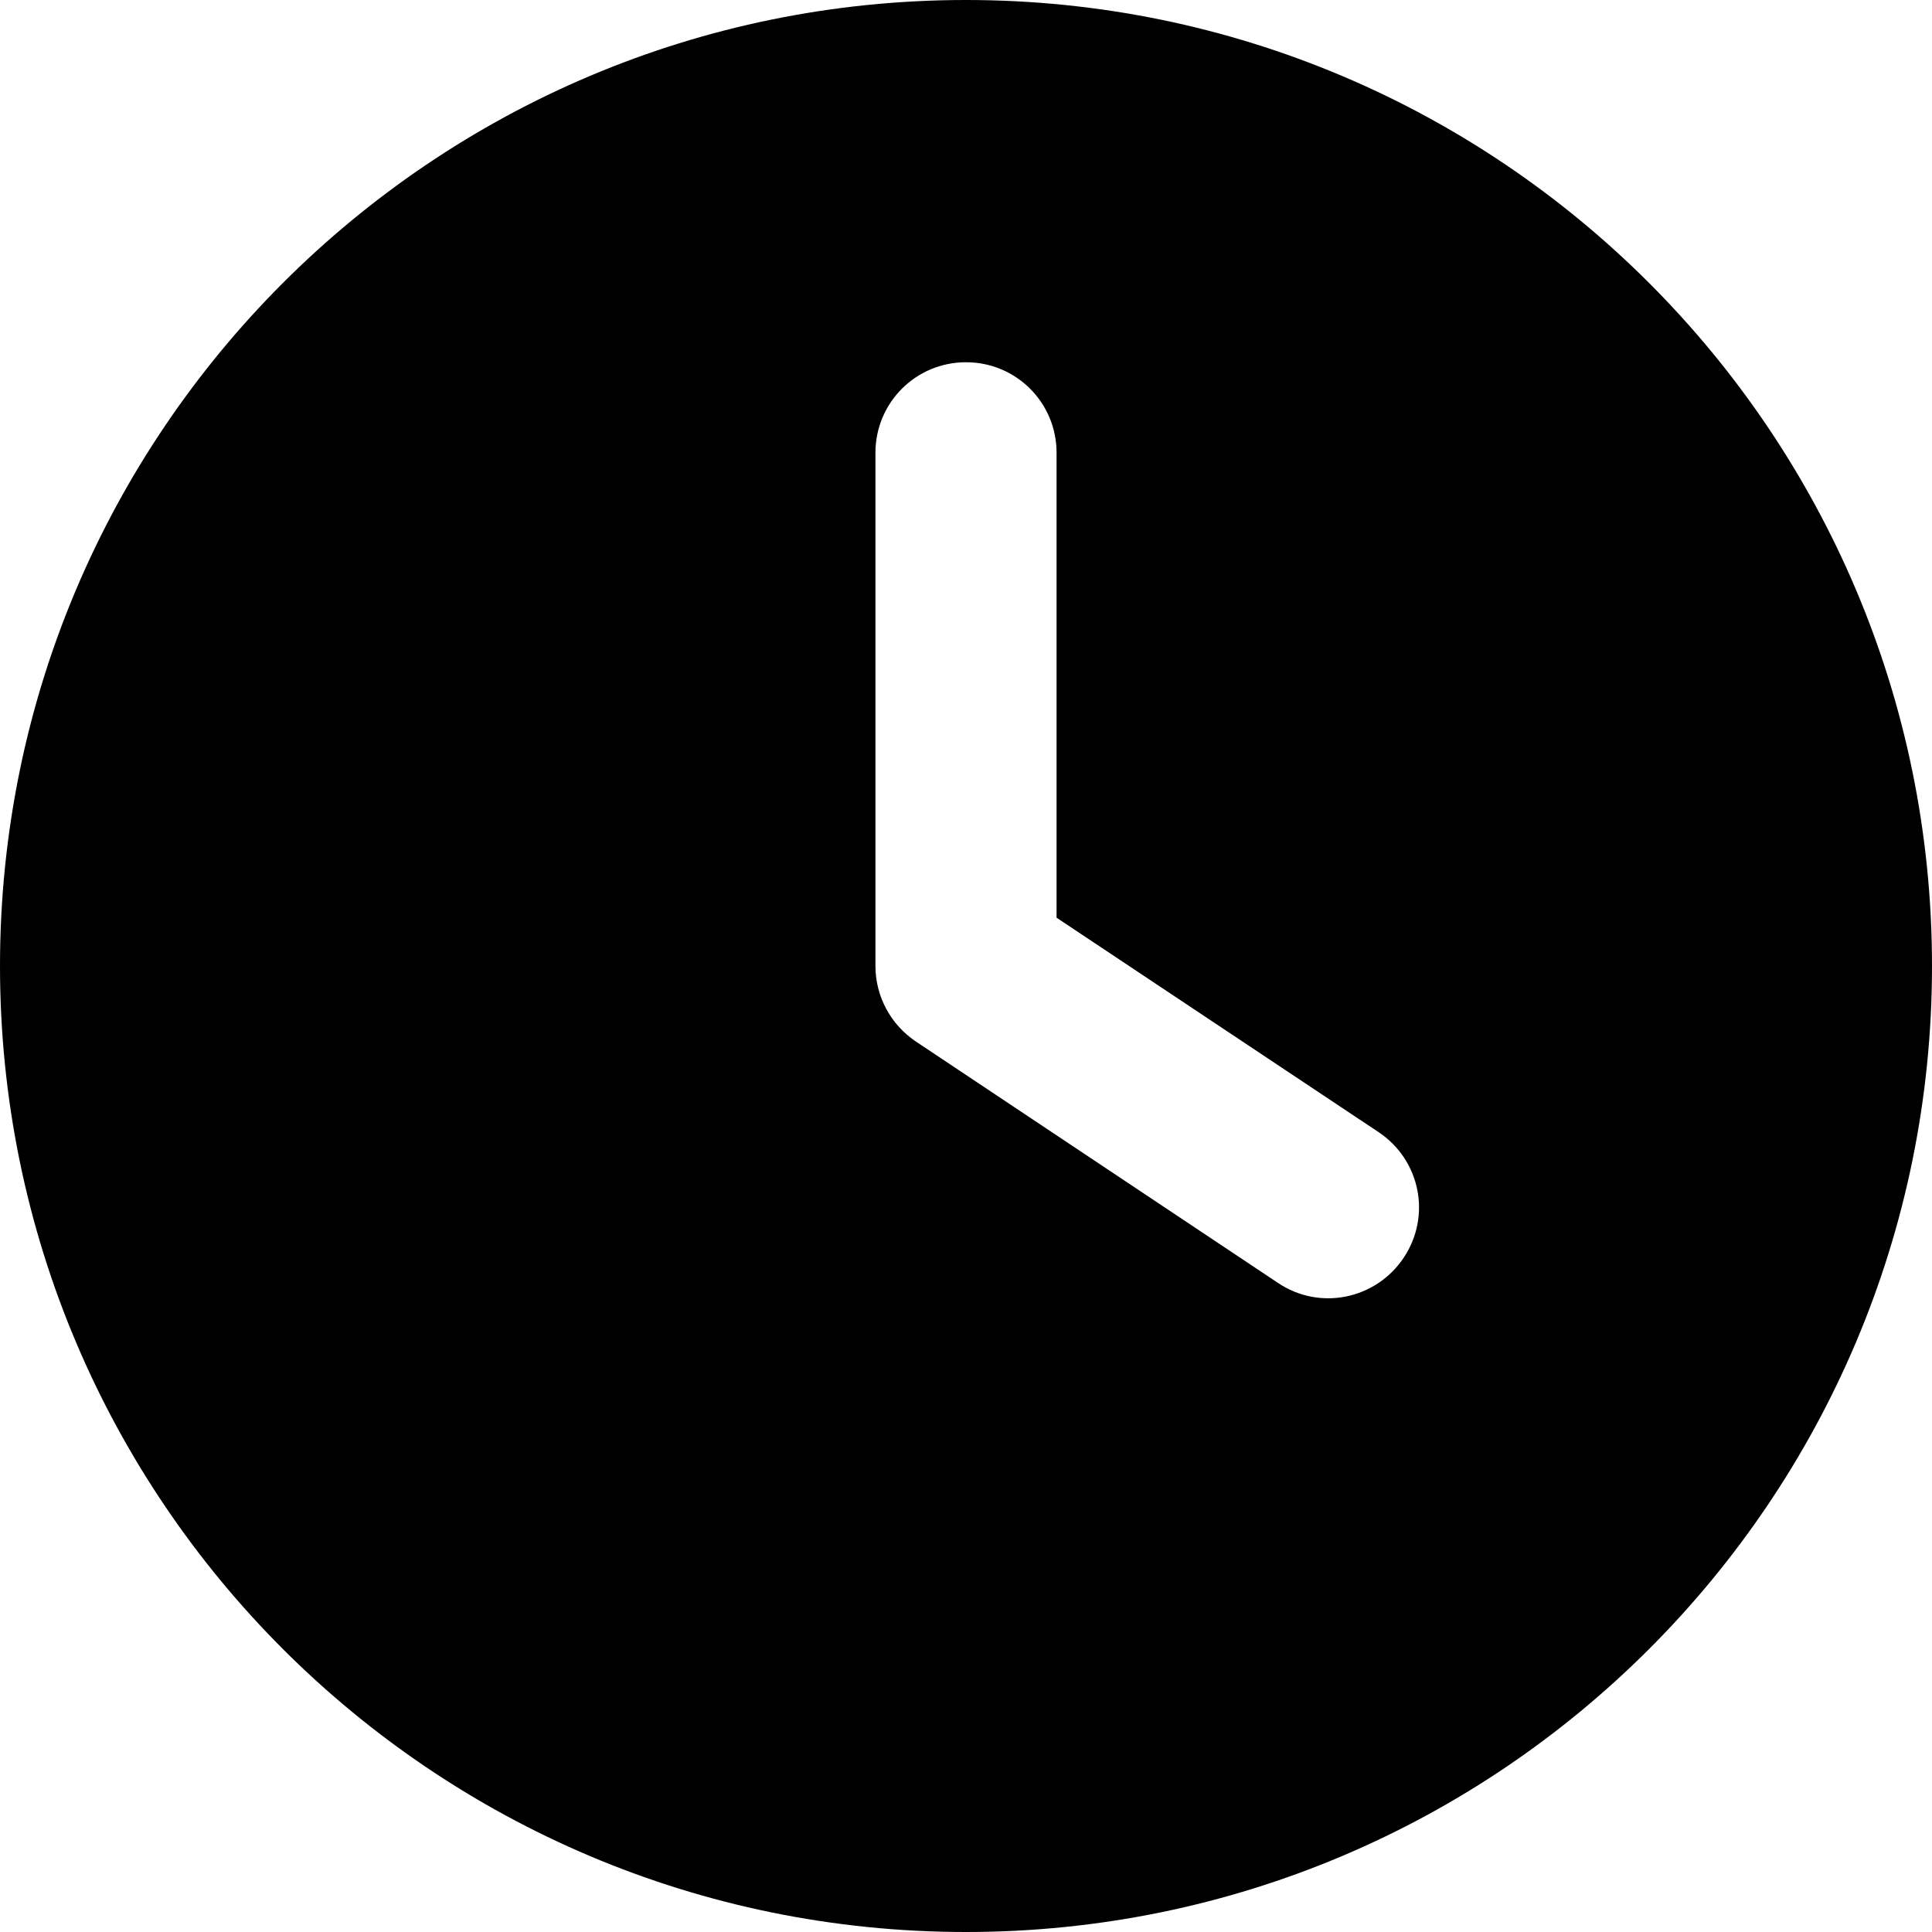
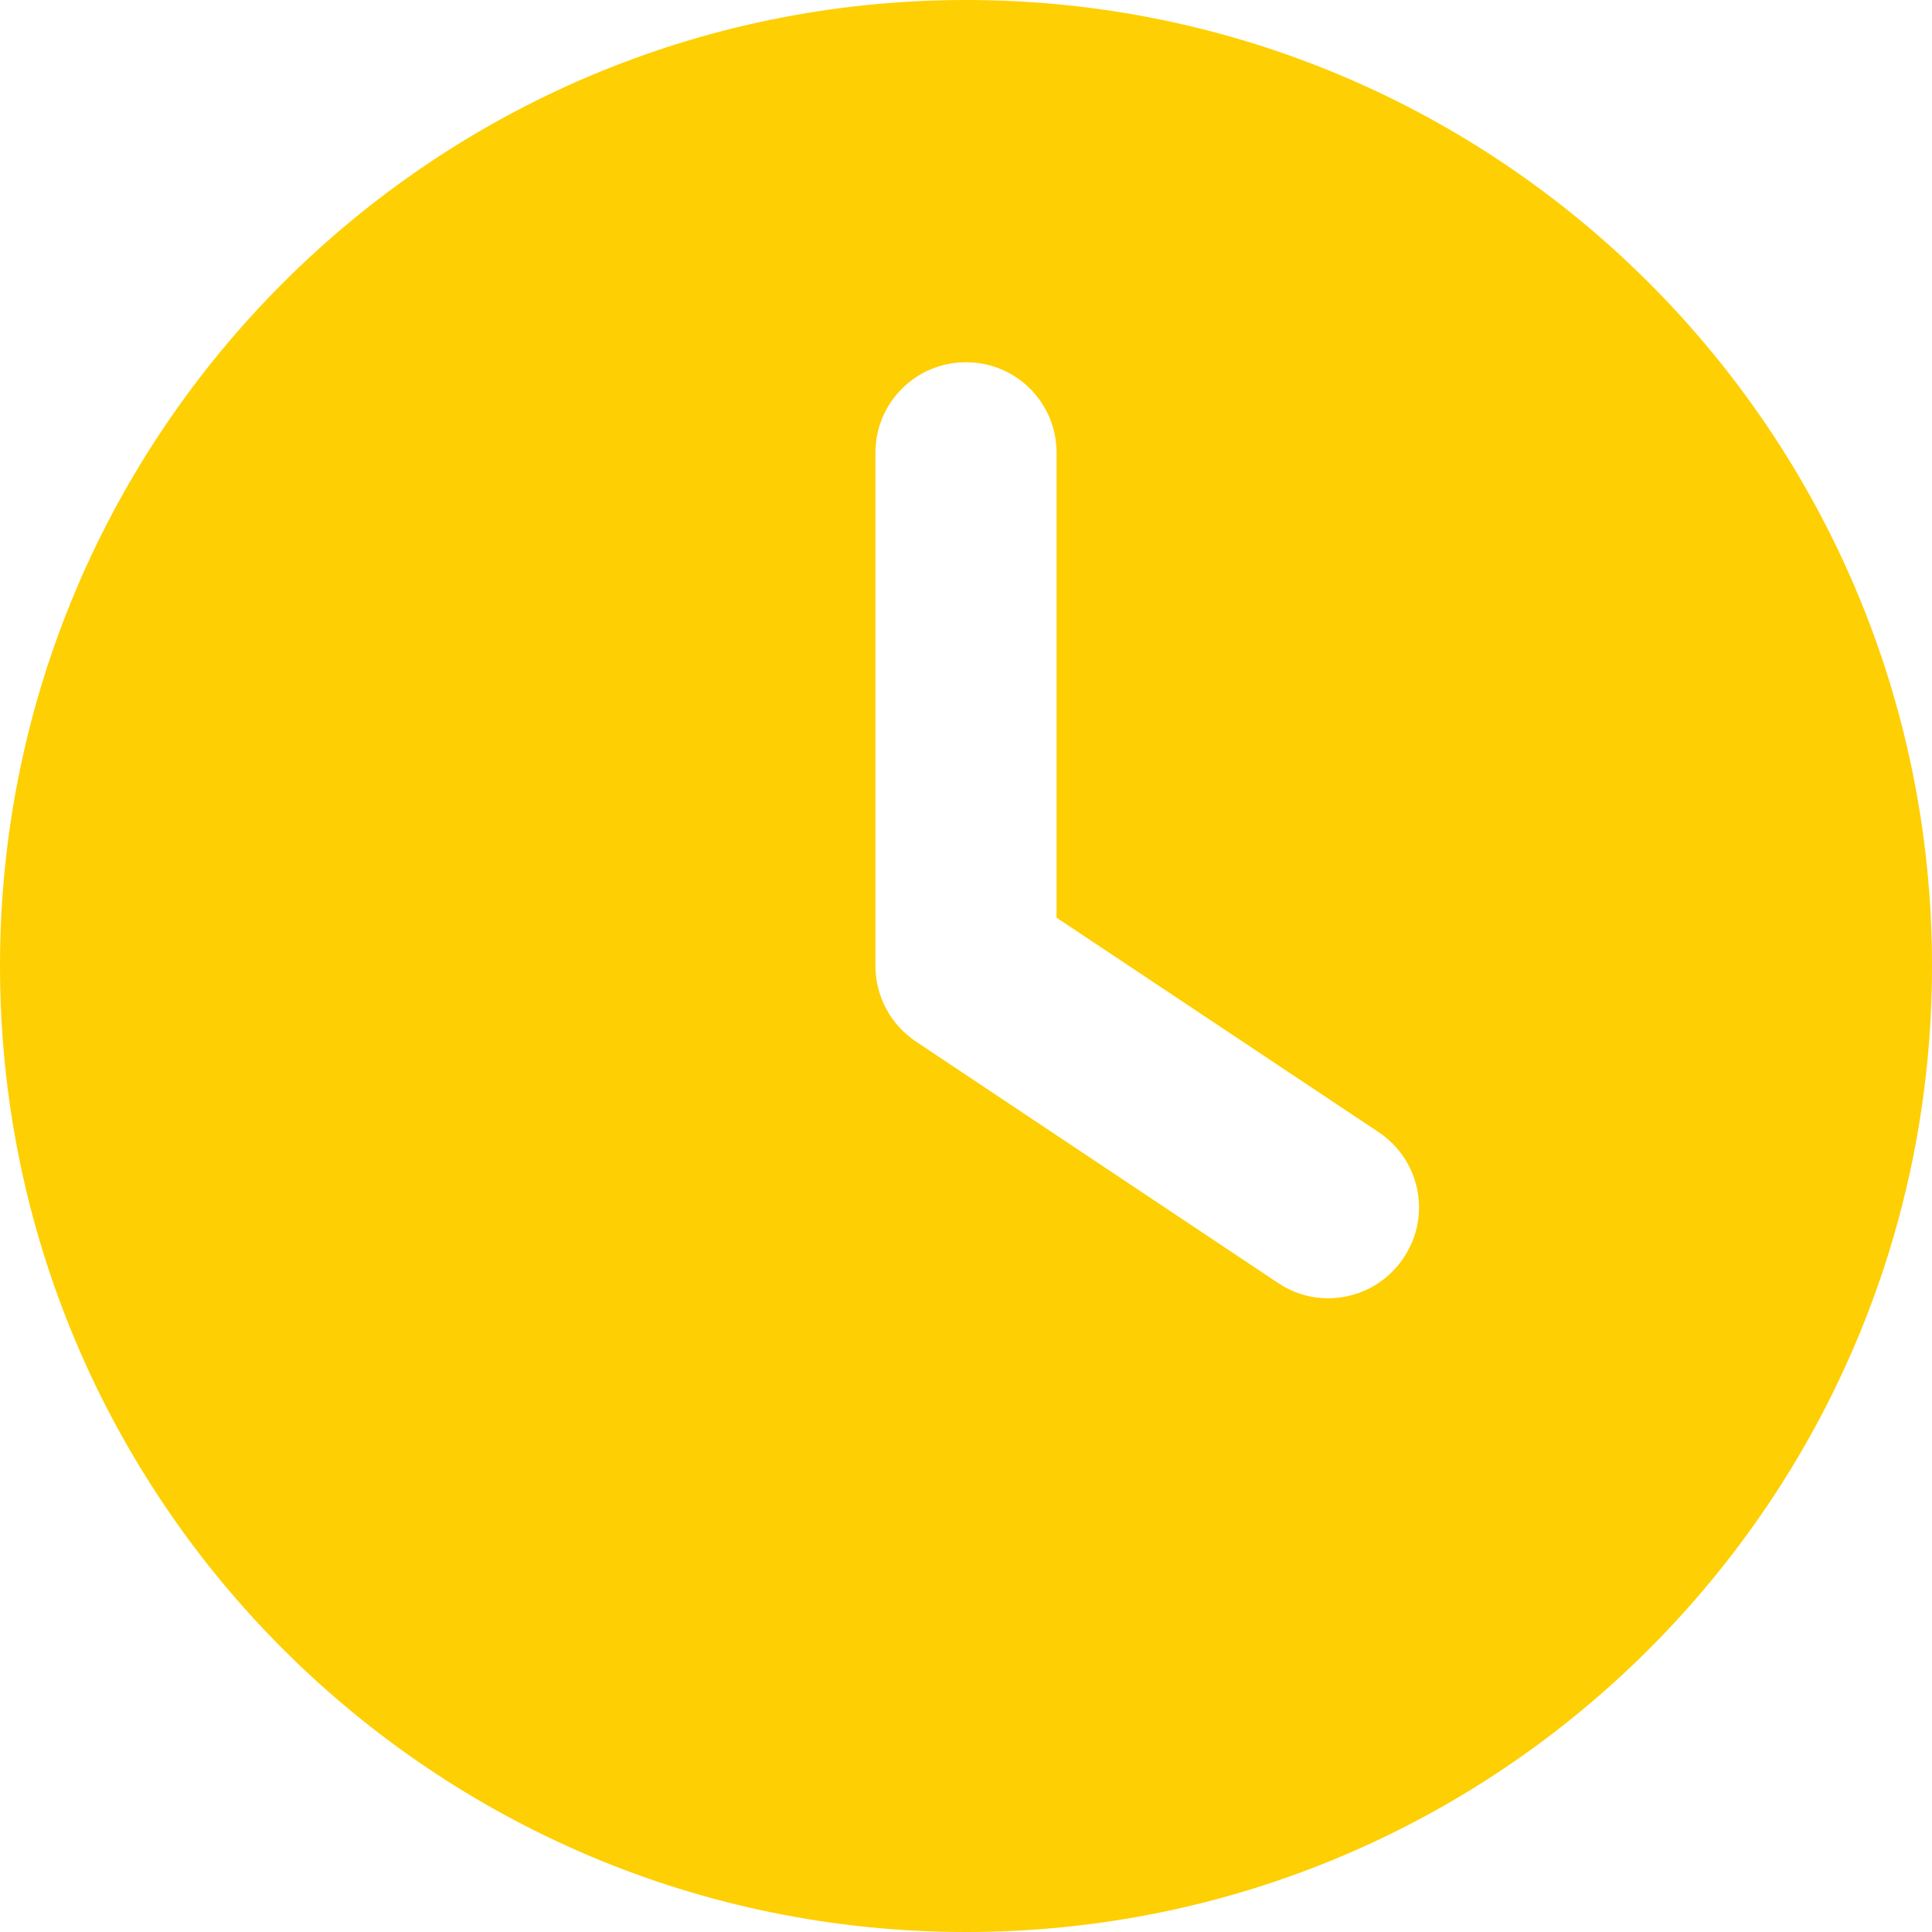
- <svg xmlns="http://www.w3.org/2000/svg" viewBox="0 0 512 512">
+ <svg xmlns="http://www.w3.org/2000/svg" viewBox="0 0 512 512" fill="#FECF02">
  <path d="M256 0a256 256 0 1 1 0 512A256 256 0 1 1 256 0zM232 120V256c0 8 4 15.5 10.7 20l96 64c11 7.4 25.9 4.4 33.3-6.7s4.4-25.9-6.7-33.3L280 243.2V120c0-13.3-10.7-24-24-24s-24 10.7-24 24z" />
</svg>
